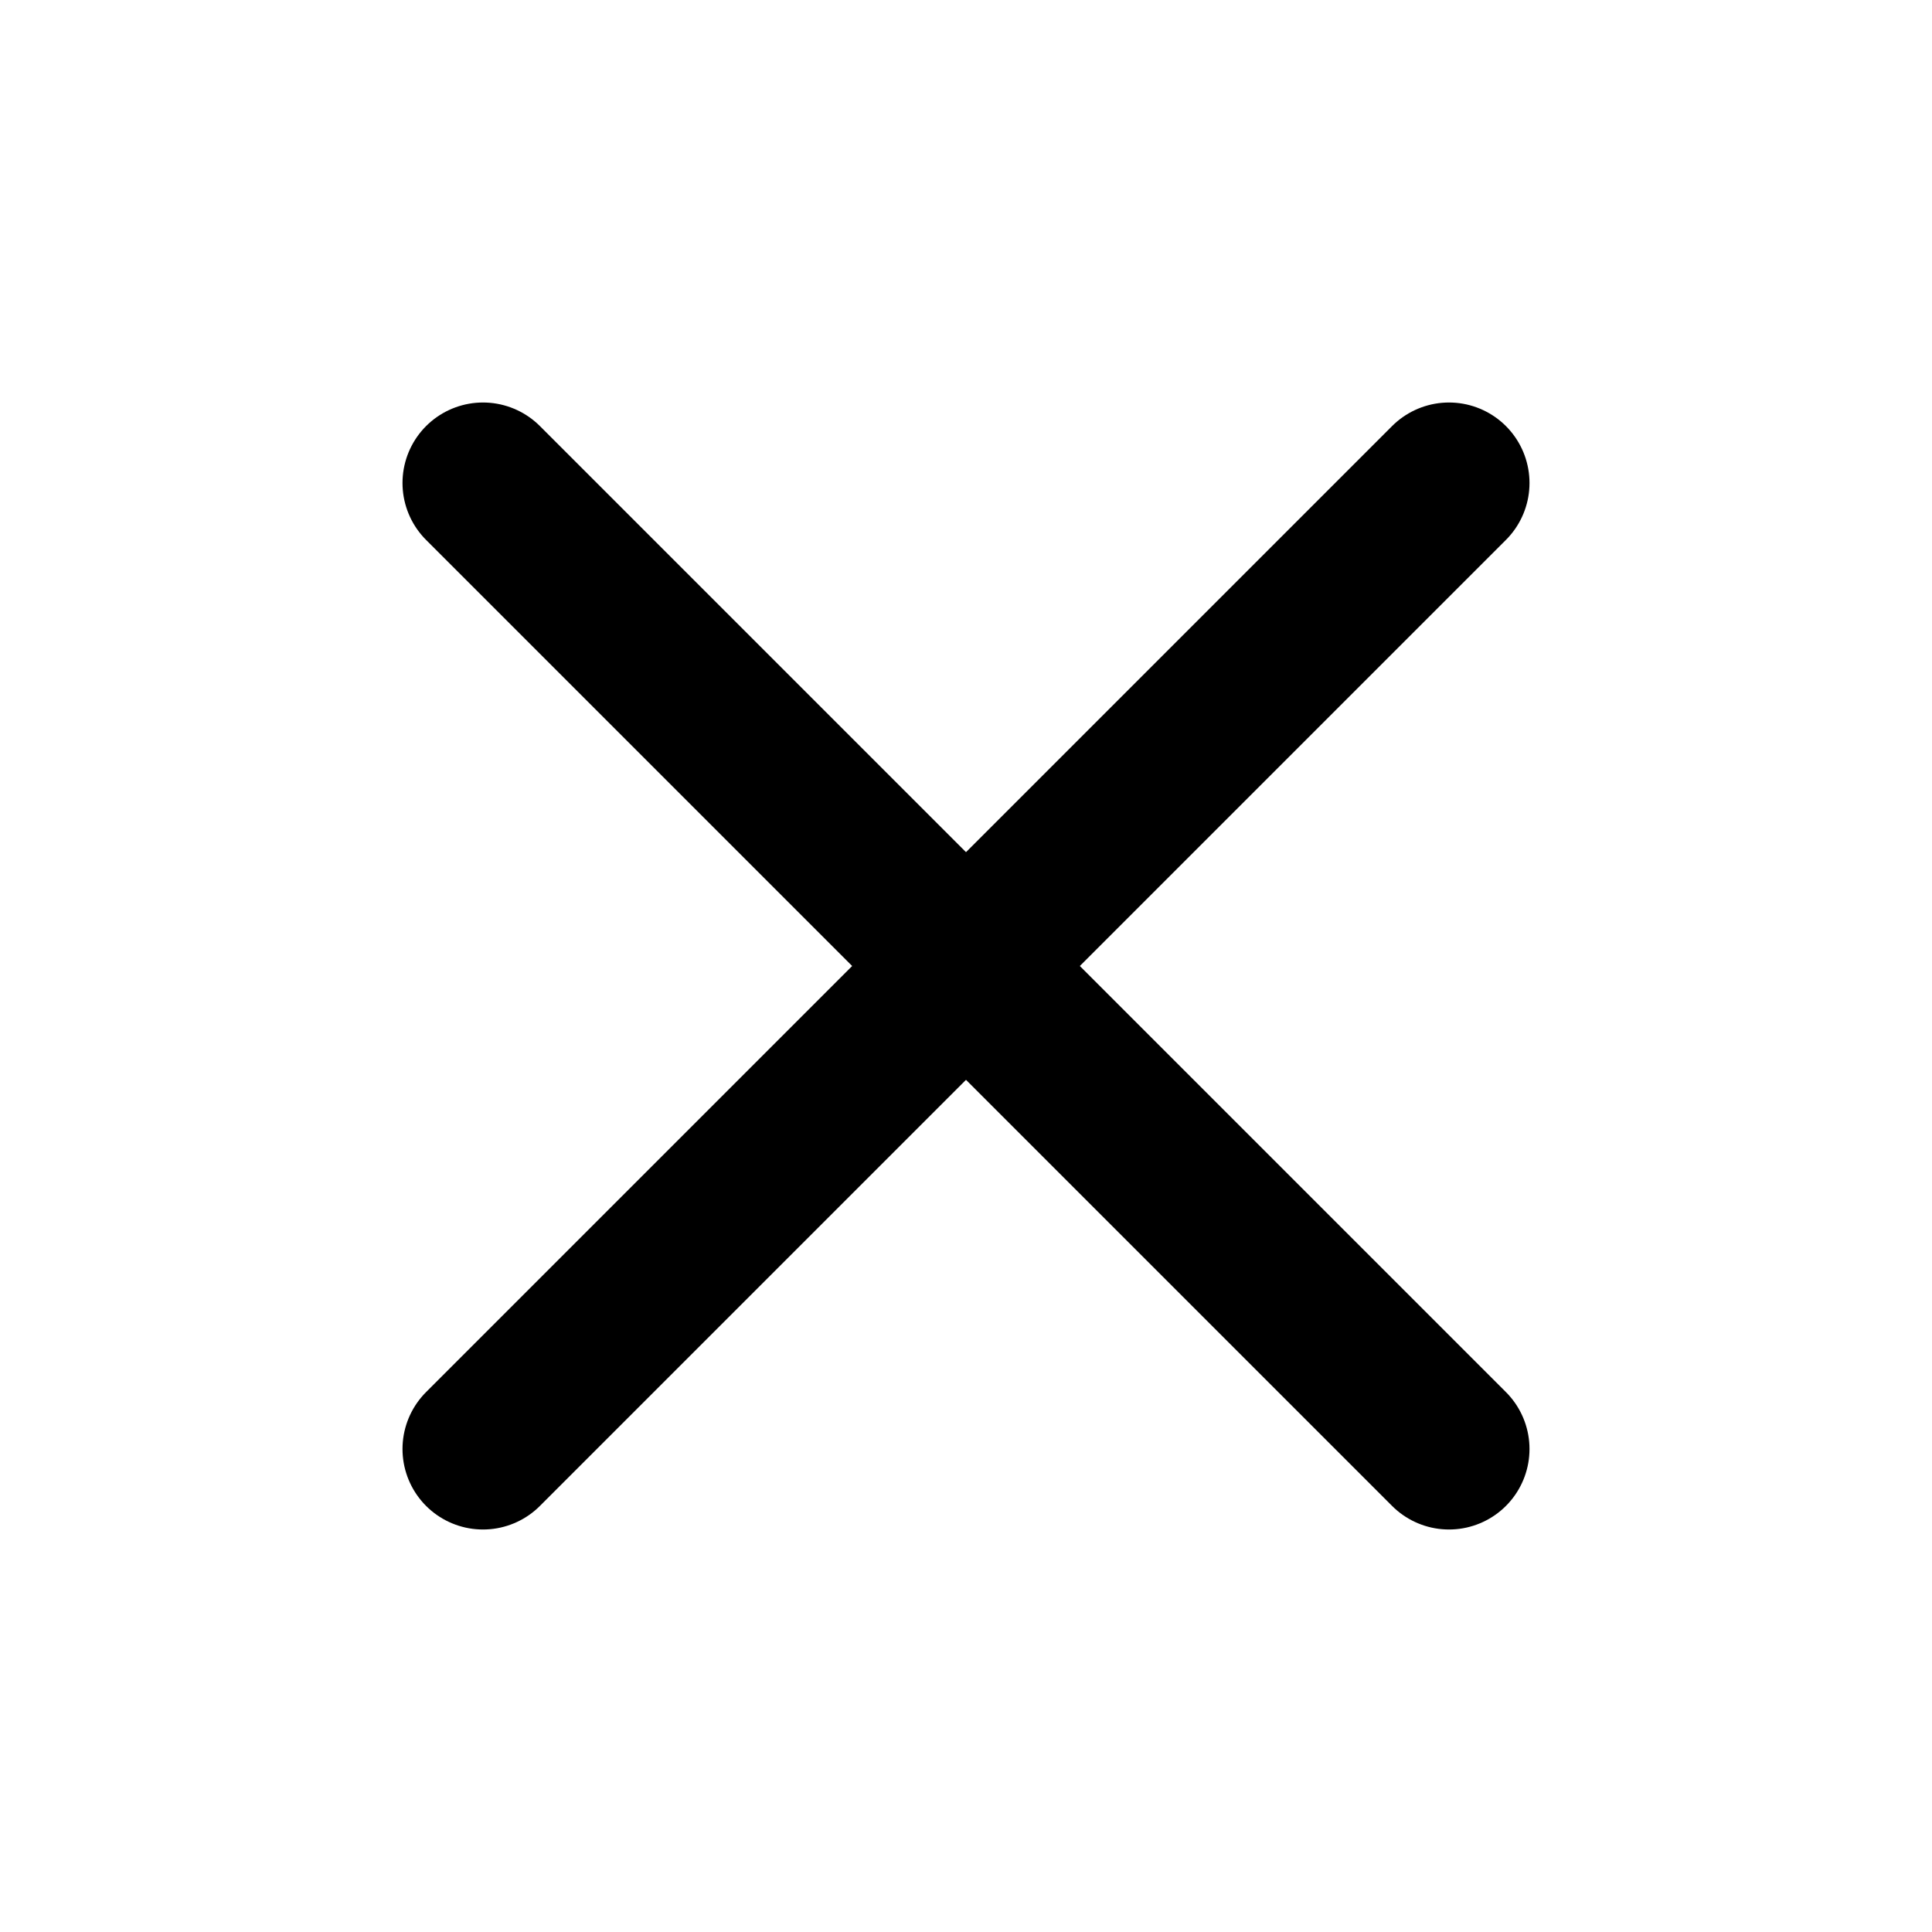
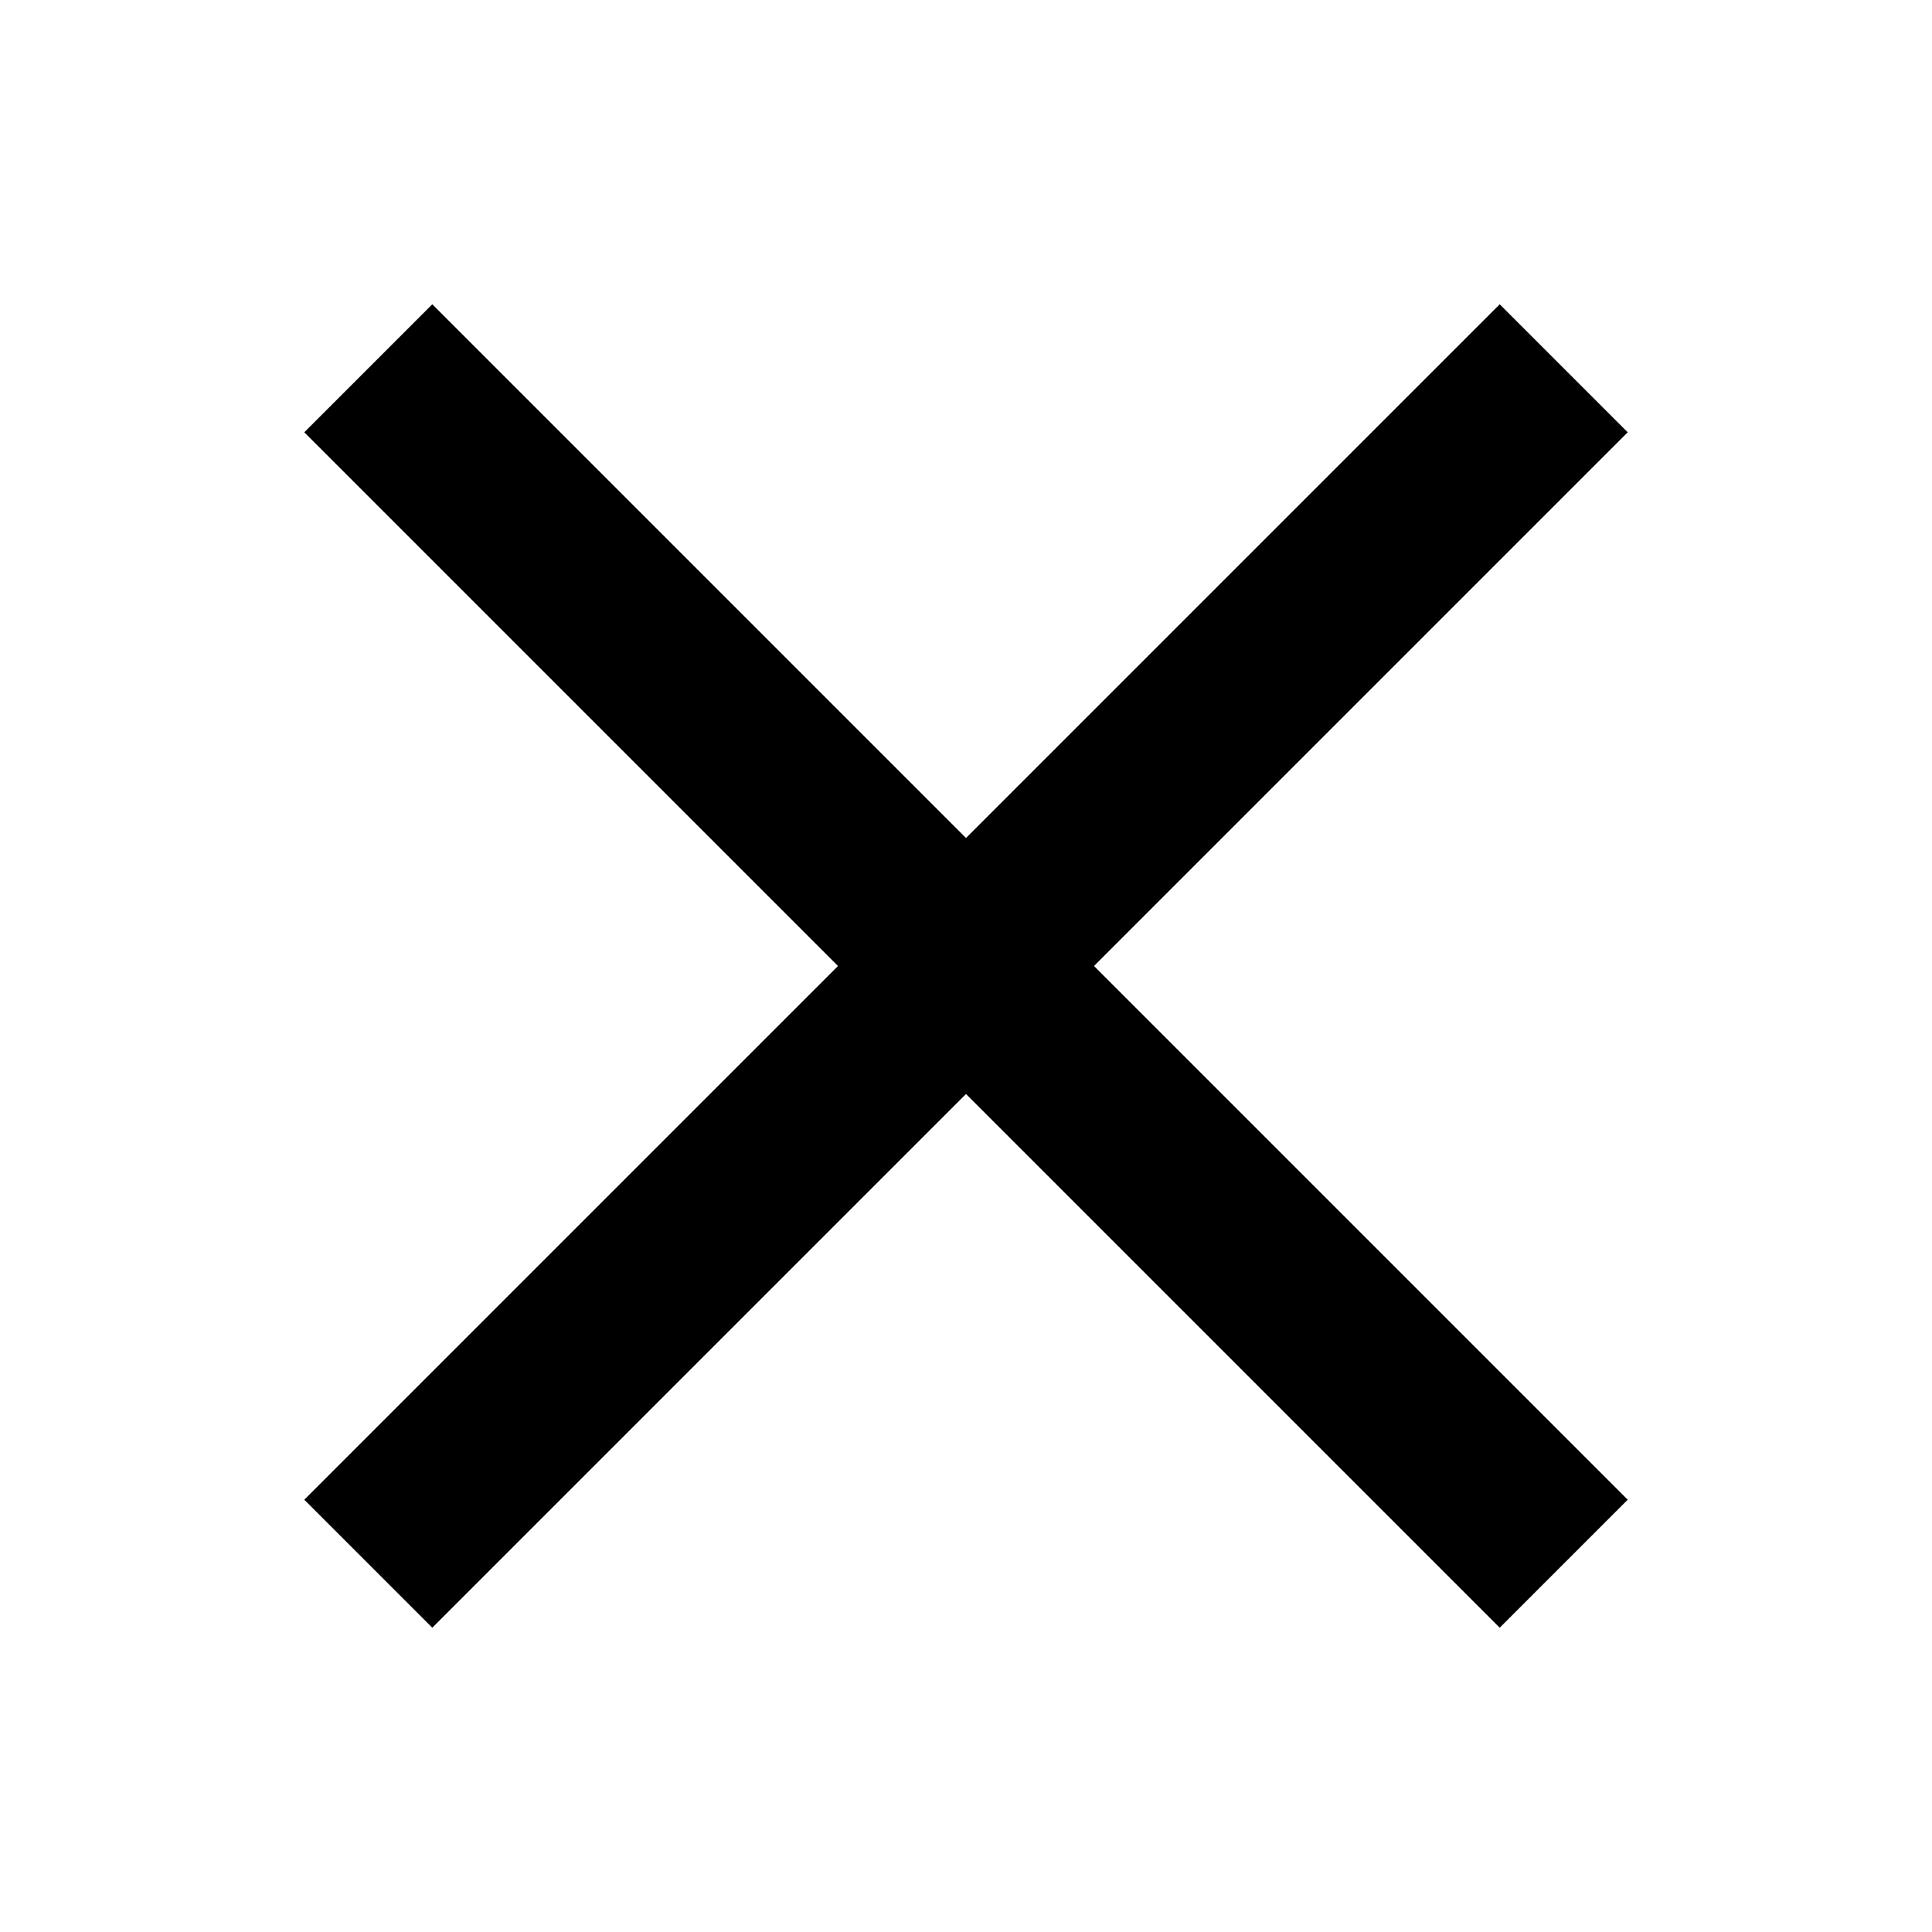
- <svg xmlns="http://www.w3.org/2000/svg" width="24px" height="24px" viewBox="0 0 24 24">
-   <g stroke="none" stroke-width="1" fill="none" fill-rule="evenodd" stroke-linecap="round">
-     <g transform="translate(6, 6)" stroke="#000000" stroke-width="2">
-       <path d="M0,0 L12,12" />
-       <path d="M0,12 L12,0" />
-     </g>
-   </g>
+ <svg xmlns="http://www.w3.org/2000/svg" width="16" height="16">
+   <path d="M3.58 13.48 8 9.06l4.42 4.42 1.06-1.06L9.06 8l4.42-4.42-1.06-1.06L8 6.94 3.58 2.52 2.52 3.58 6.94 8l-4.42 4.42 1.06 1.06Z" fill="currentColor" />
</svg>
